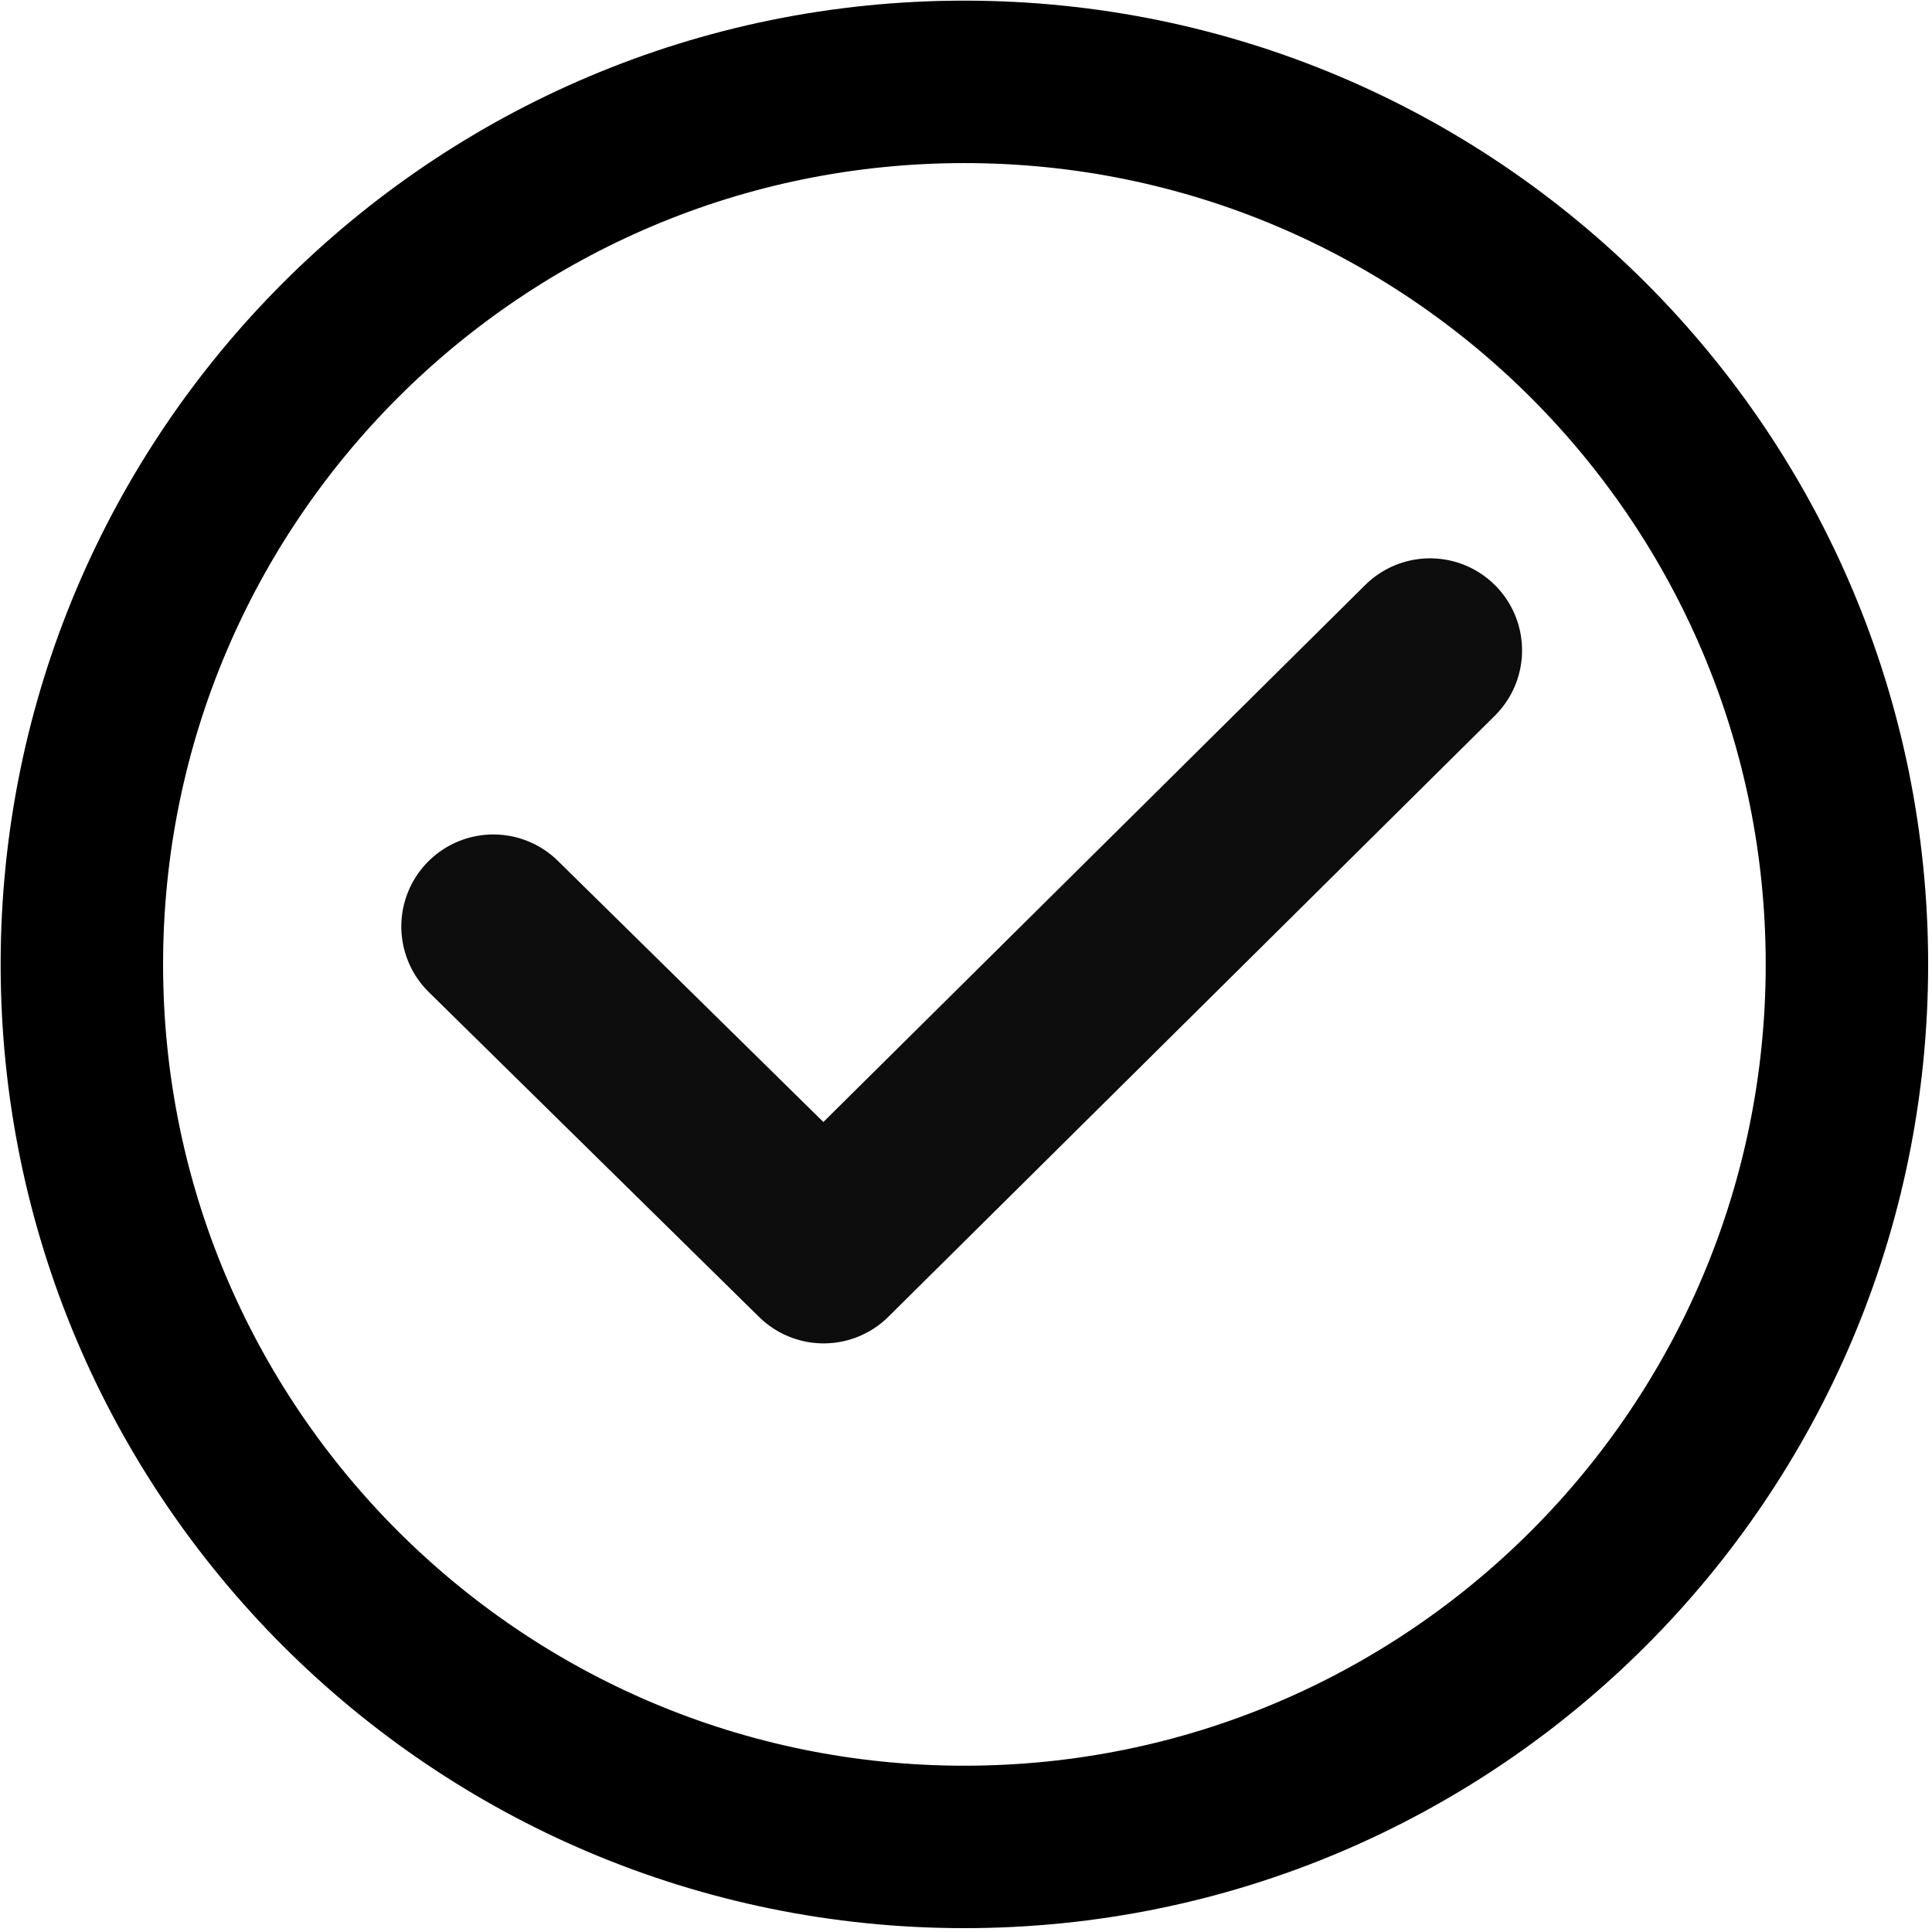
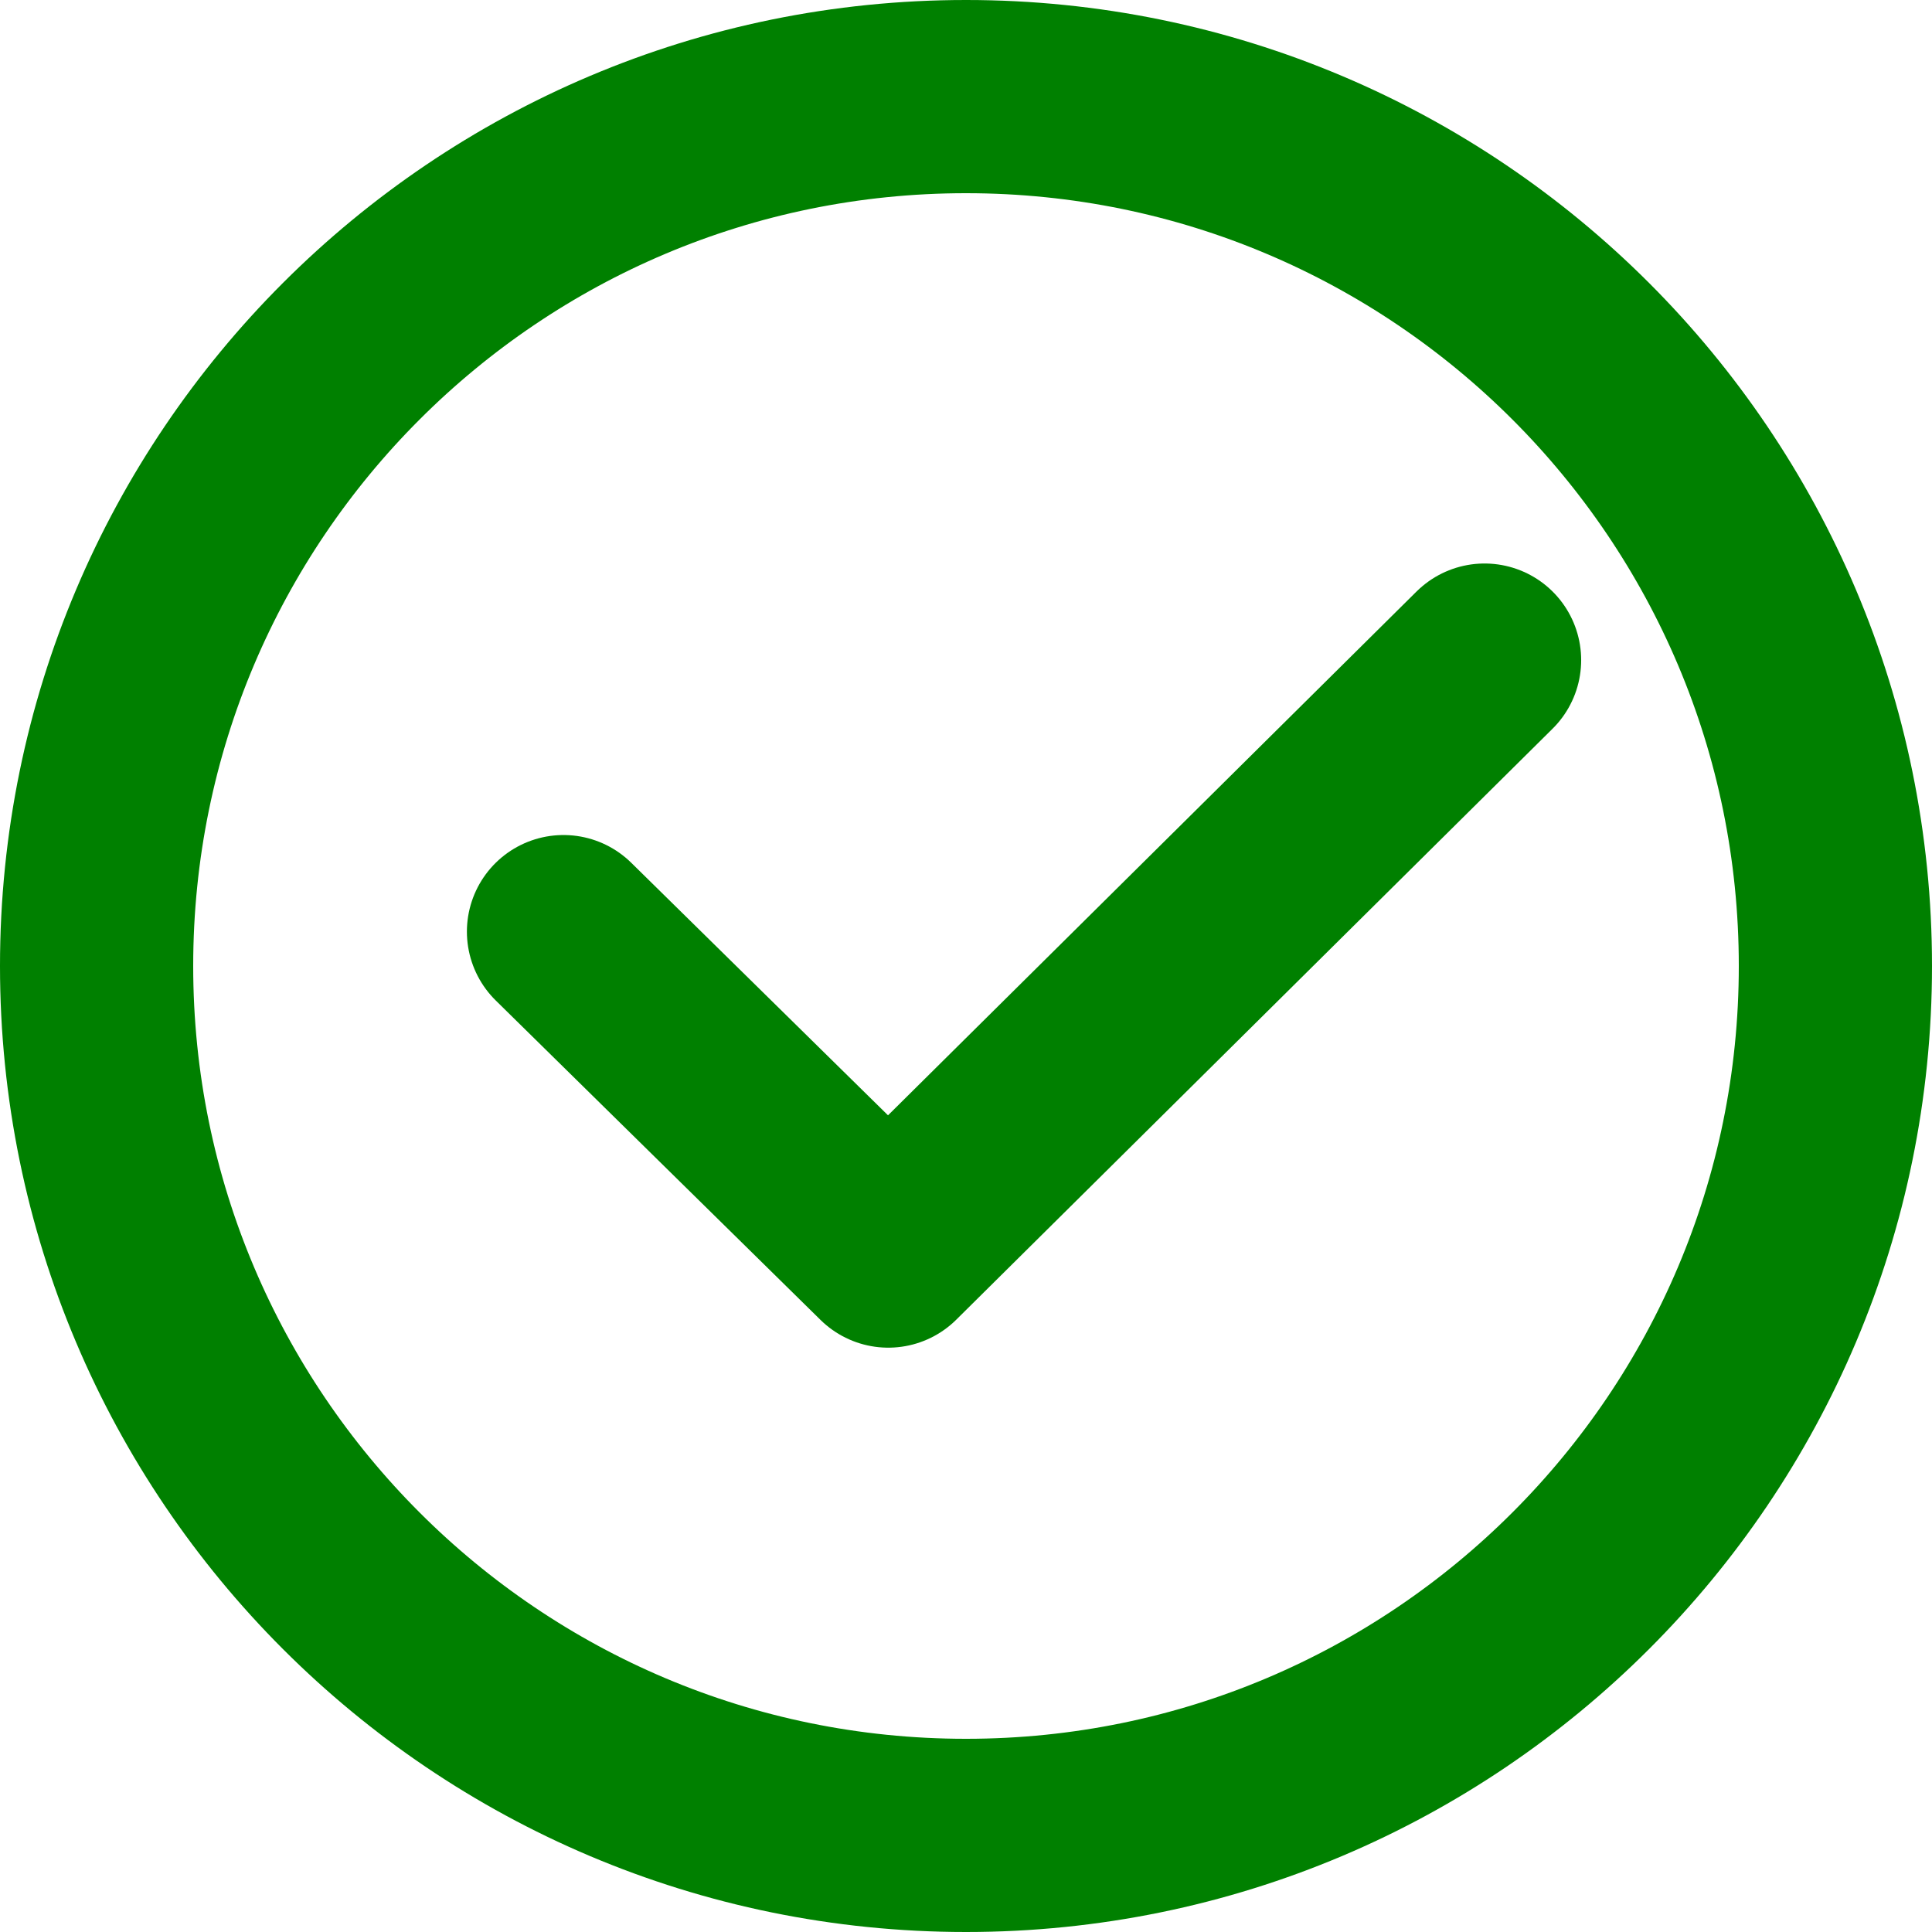
- <svg xmlns="http://www.w3.org/2000/svg" width="118" height="118" viewBox="0 0 118 118" fill="none">
-   <circle cx="58.902" cy="58.902" r="53.902" stroke="black" stroke-width="9.921" />
-   <path d="M30.132 56.587L50.304 76.428L87.341 39.722" stroke="#0C0D0C" stroke-width="11.243" stroke-miterlimit="1.244" stroke-linecap="round" stroke-linejoin="round" />
+ <svg xmlns="http://www.w3.org/2000/svg" width="120" height="120" viewBox="0 0 120 120" fill="none" stroke="green">
+   <path d="M35 57.865L55.172 77.706L92.209 41" stroke="inherit" stroke-width="12" stroke-miterlimit="1.244" stroke-linecap="round" stroke-linejoin="round" />
+   <path d="M6 60C6 89.823 30.177 114 60 114C89.823 114 114 89.823 114 60C114 30.177 89.823 6 60 6C30.177 6 6 30.177 6 60Z" stroke="inherit" stroke-width="12" stroke-miterlimit="1.244" stroke-linecap="round" stroke-linejoin="round" />
</svg>
